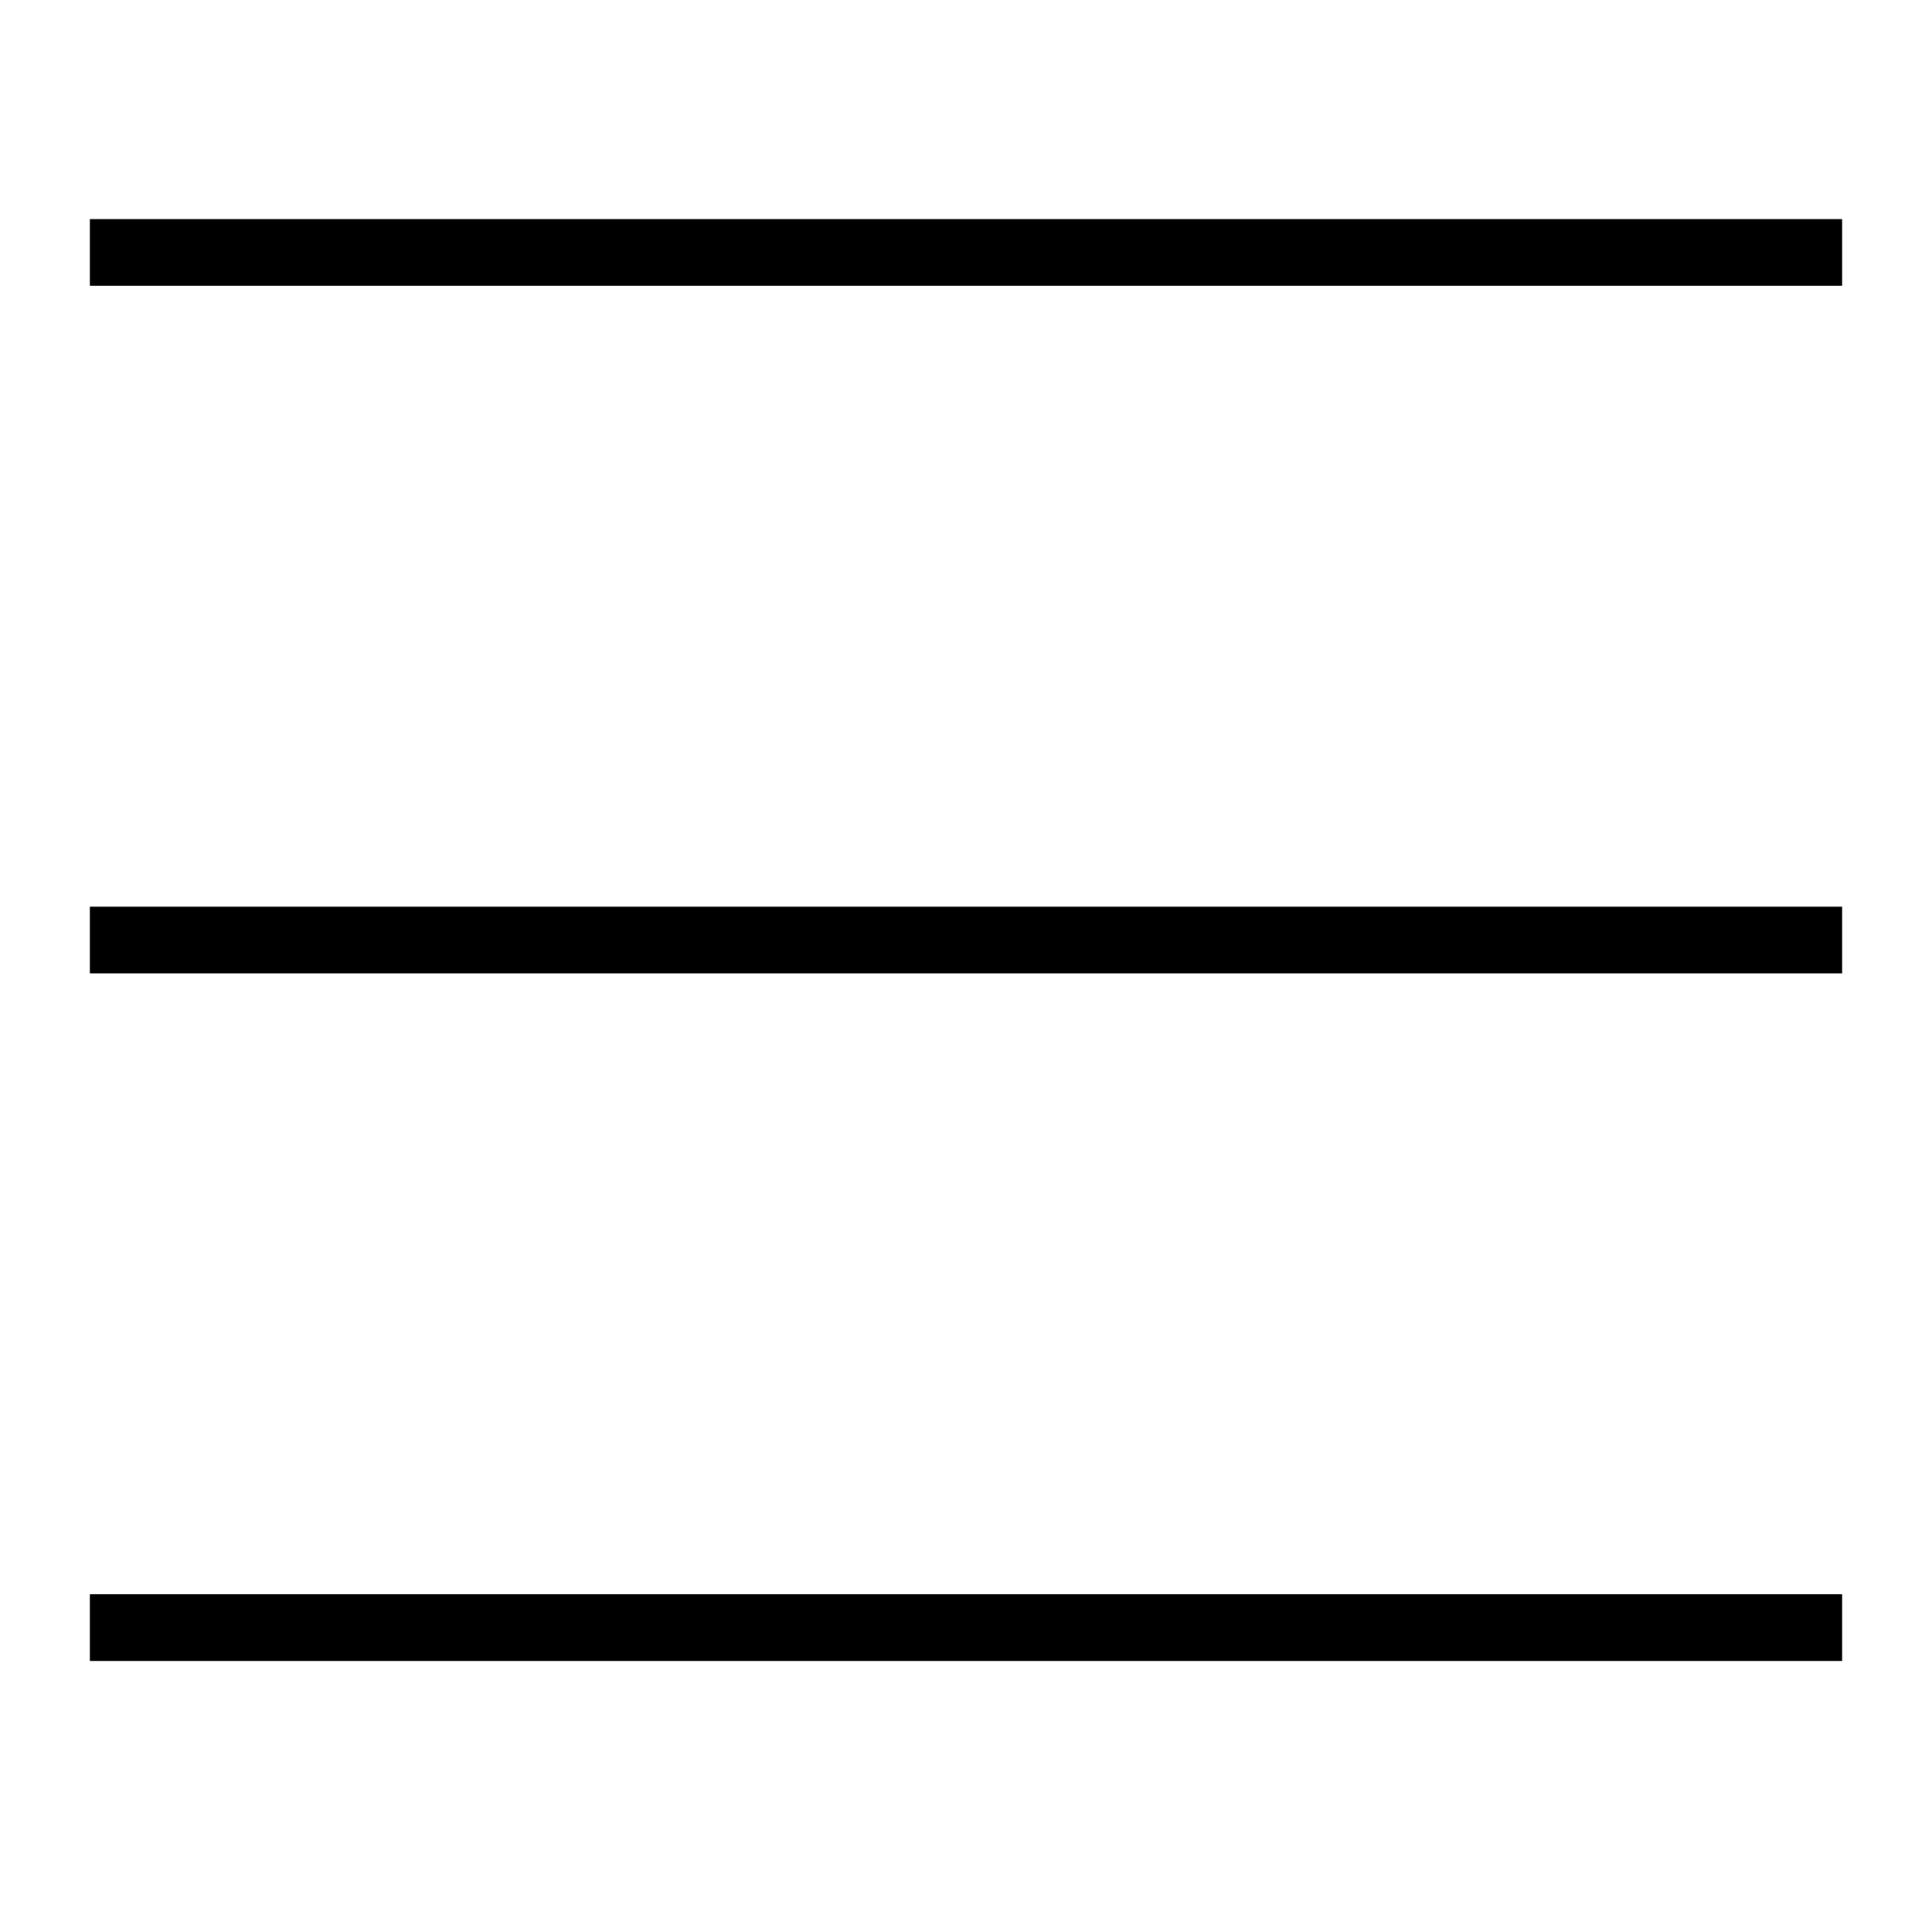
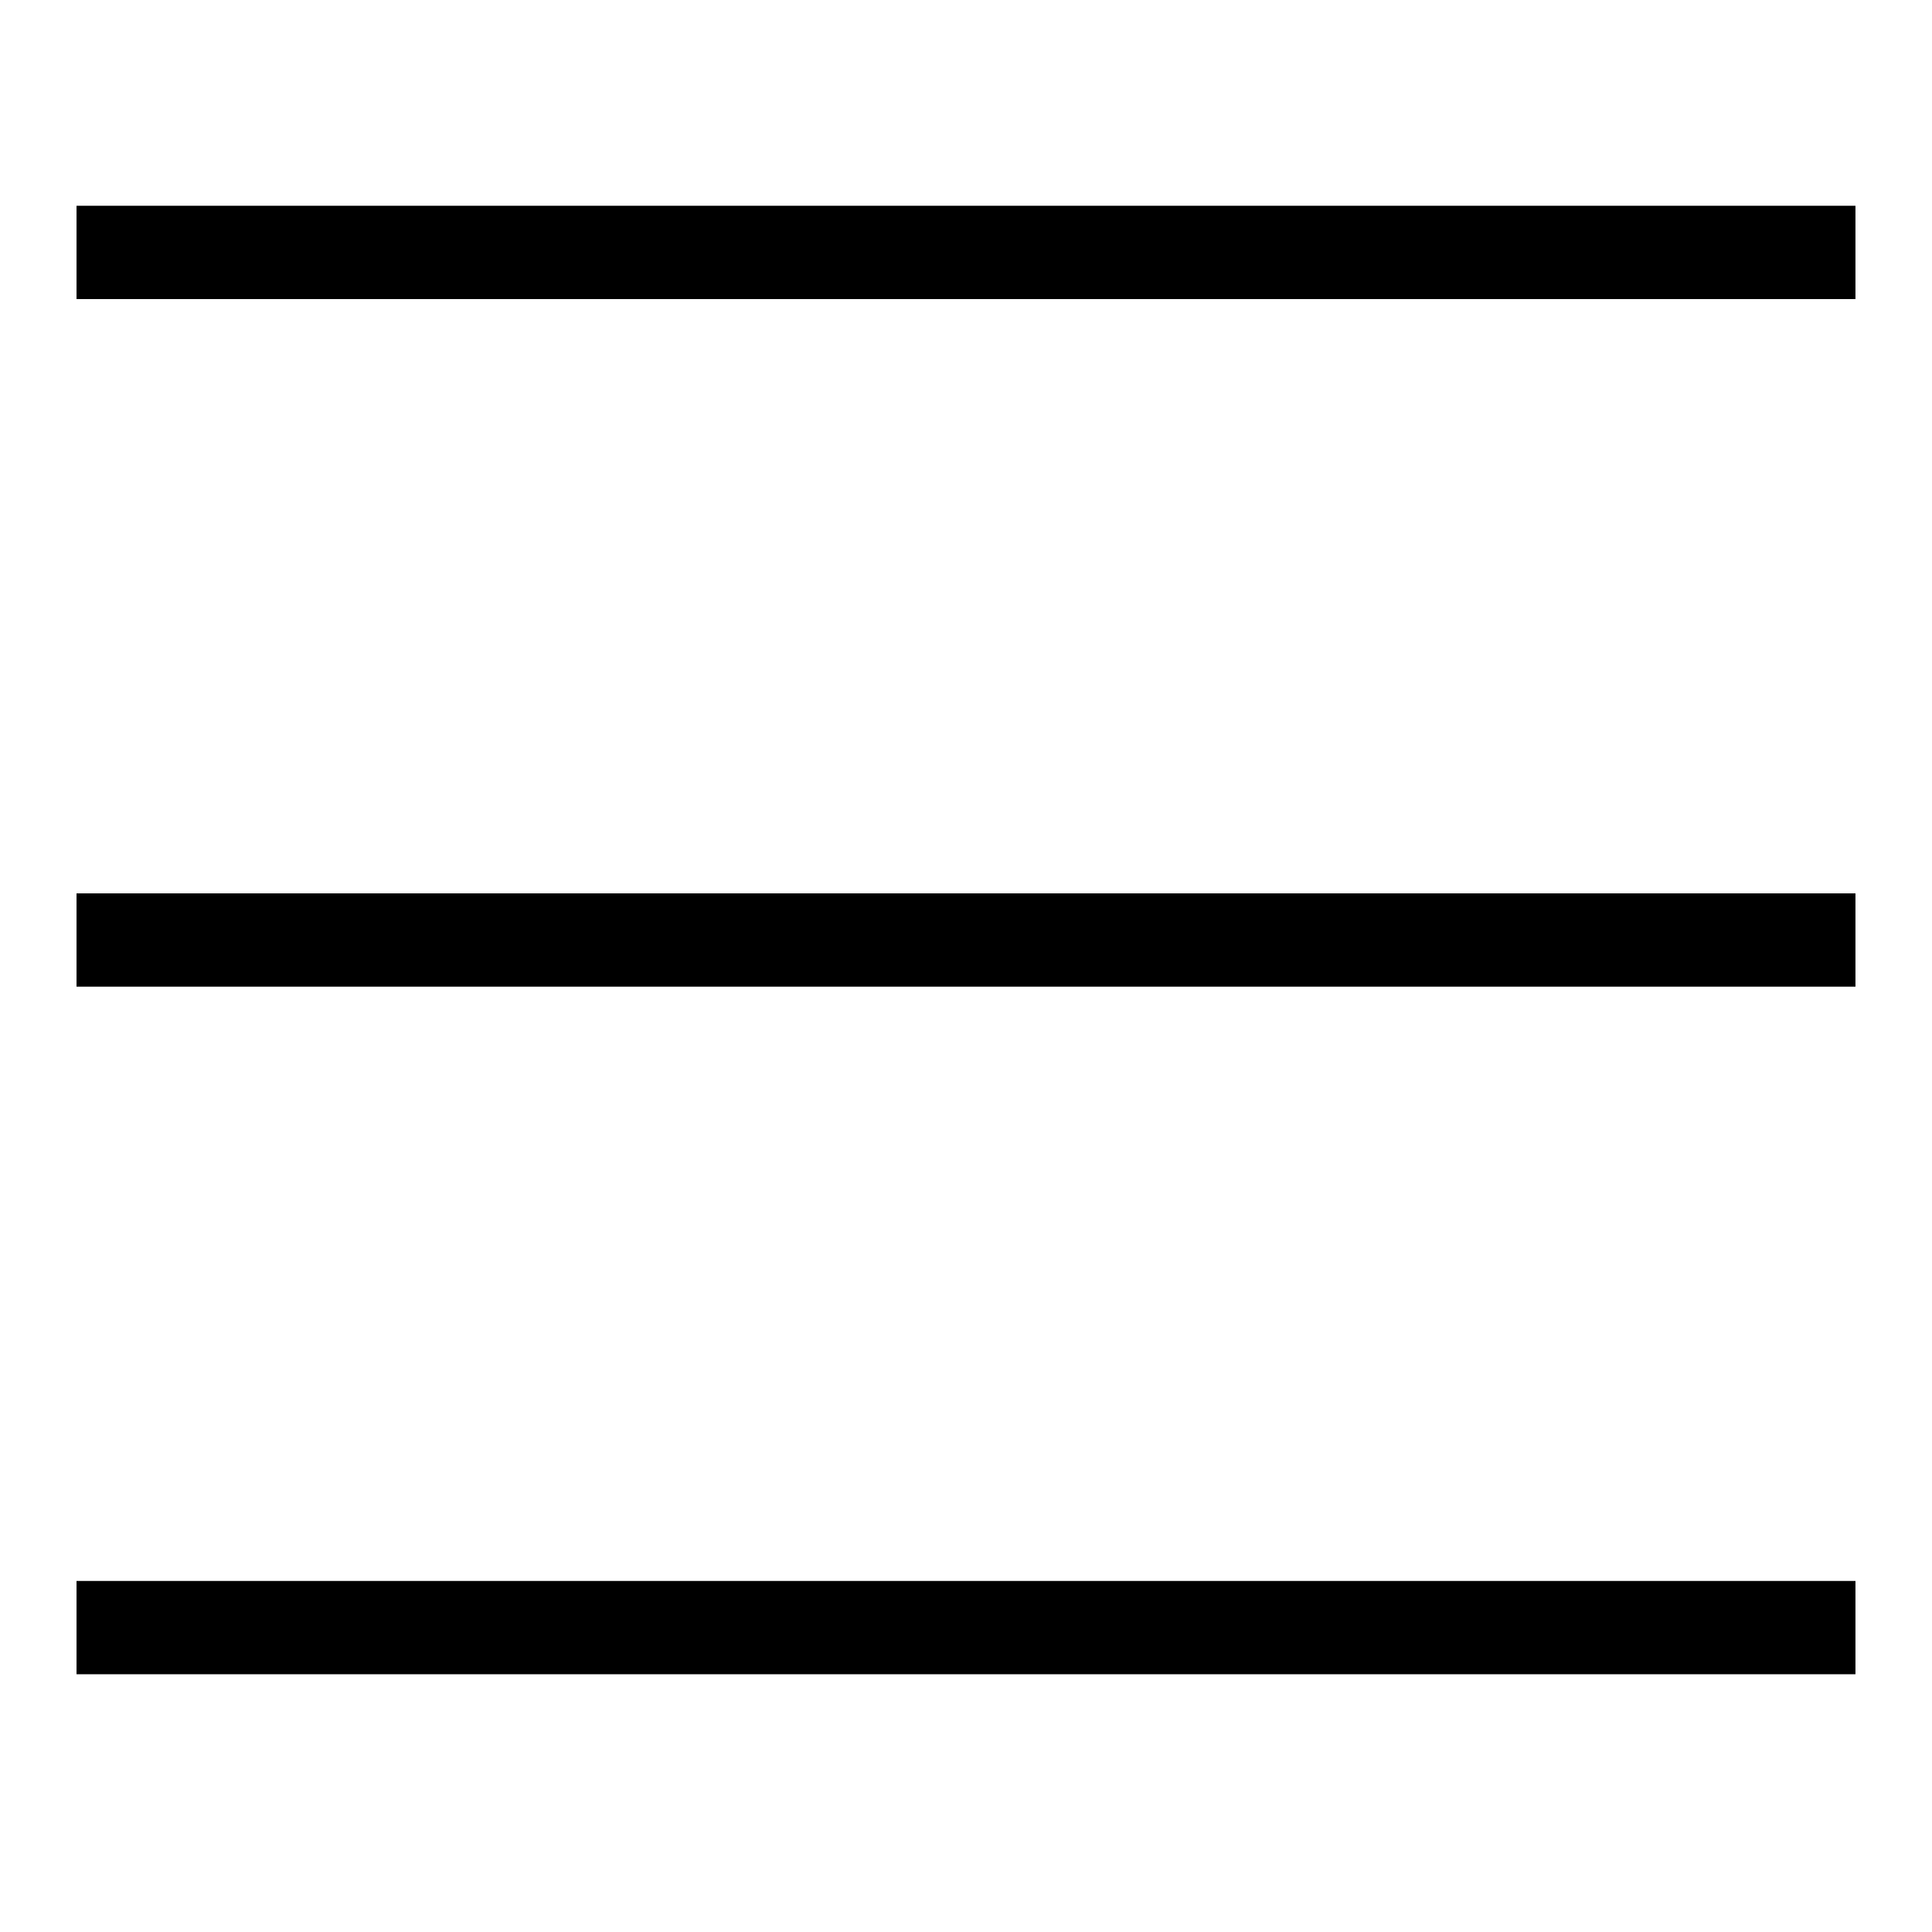
<svg xmlns="http://www.w3.org/2000/svg" id="Слой_1" data-name="Слой 1" viewBox="0 0 1451.34 1451.34">
-   <rect x="67.49" y="1197.63" width="1316.35" height="50.08" />
-   <rect x="67.49" y="681.11" width="1316.35" height="50.08" />
-   <rect x="67.49" y="164.58" width="1316.35" height="50.08" />
+   <defs>
+     <style>.cls-1{stroke:#000;stroke-miterlimit:10;stroke-width:20px;}</style>
+   </defs>
+   <rect class="cls-1" x="67.49" y="1197.63" width="1316.35" height="50.08" />
+   <rect class="cls-1" x="67.49" y="681.11" width="1316.35" height="50.08" />
+   <rect class="cls-1" x="67.49" y="164.58" width="1316.35" height="50.08" />
</svg>
